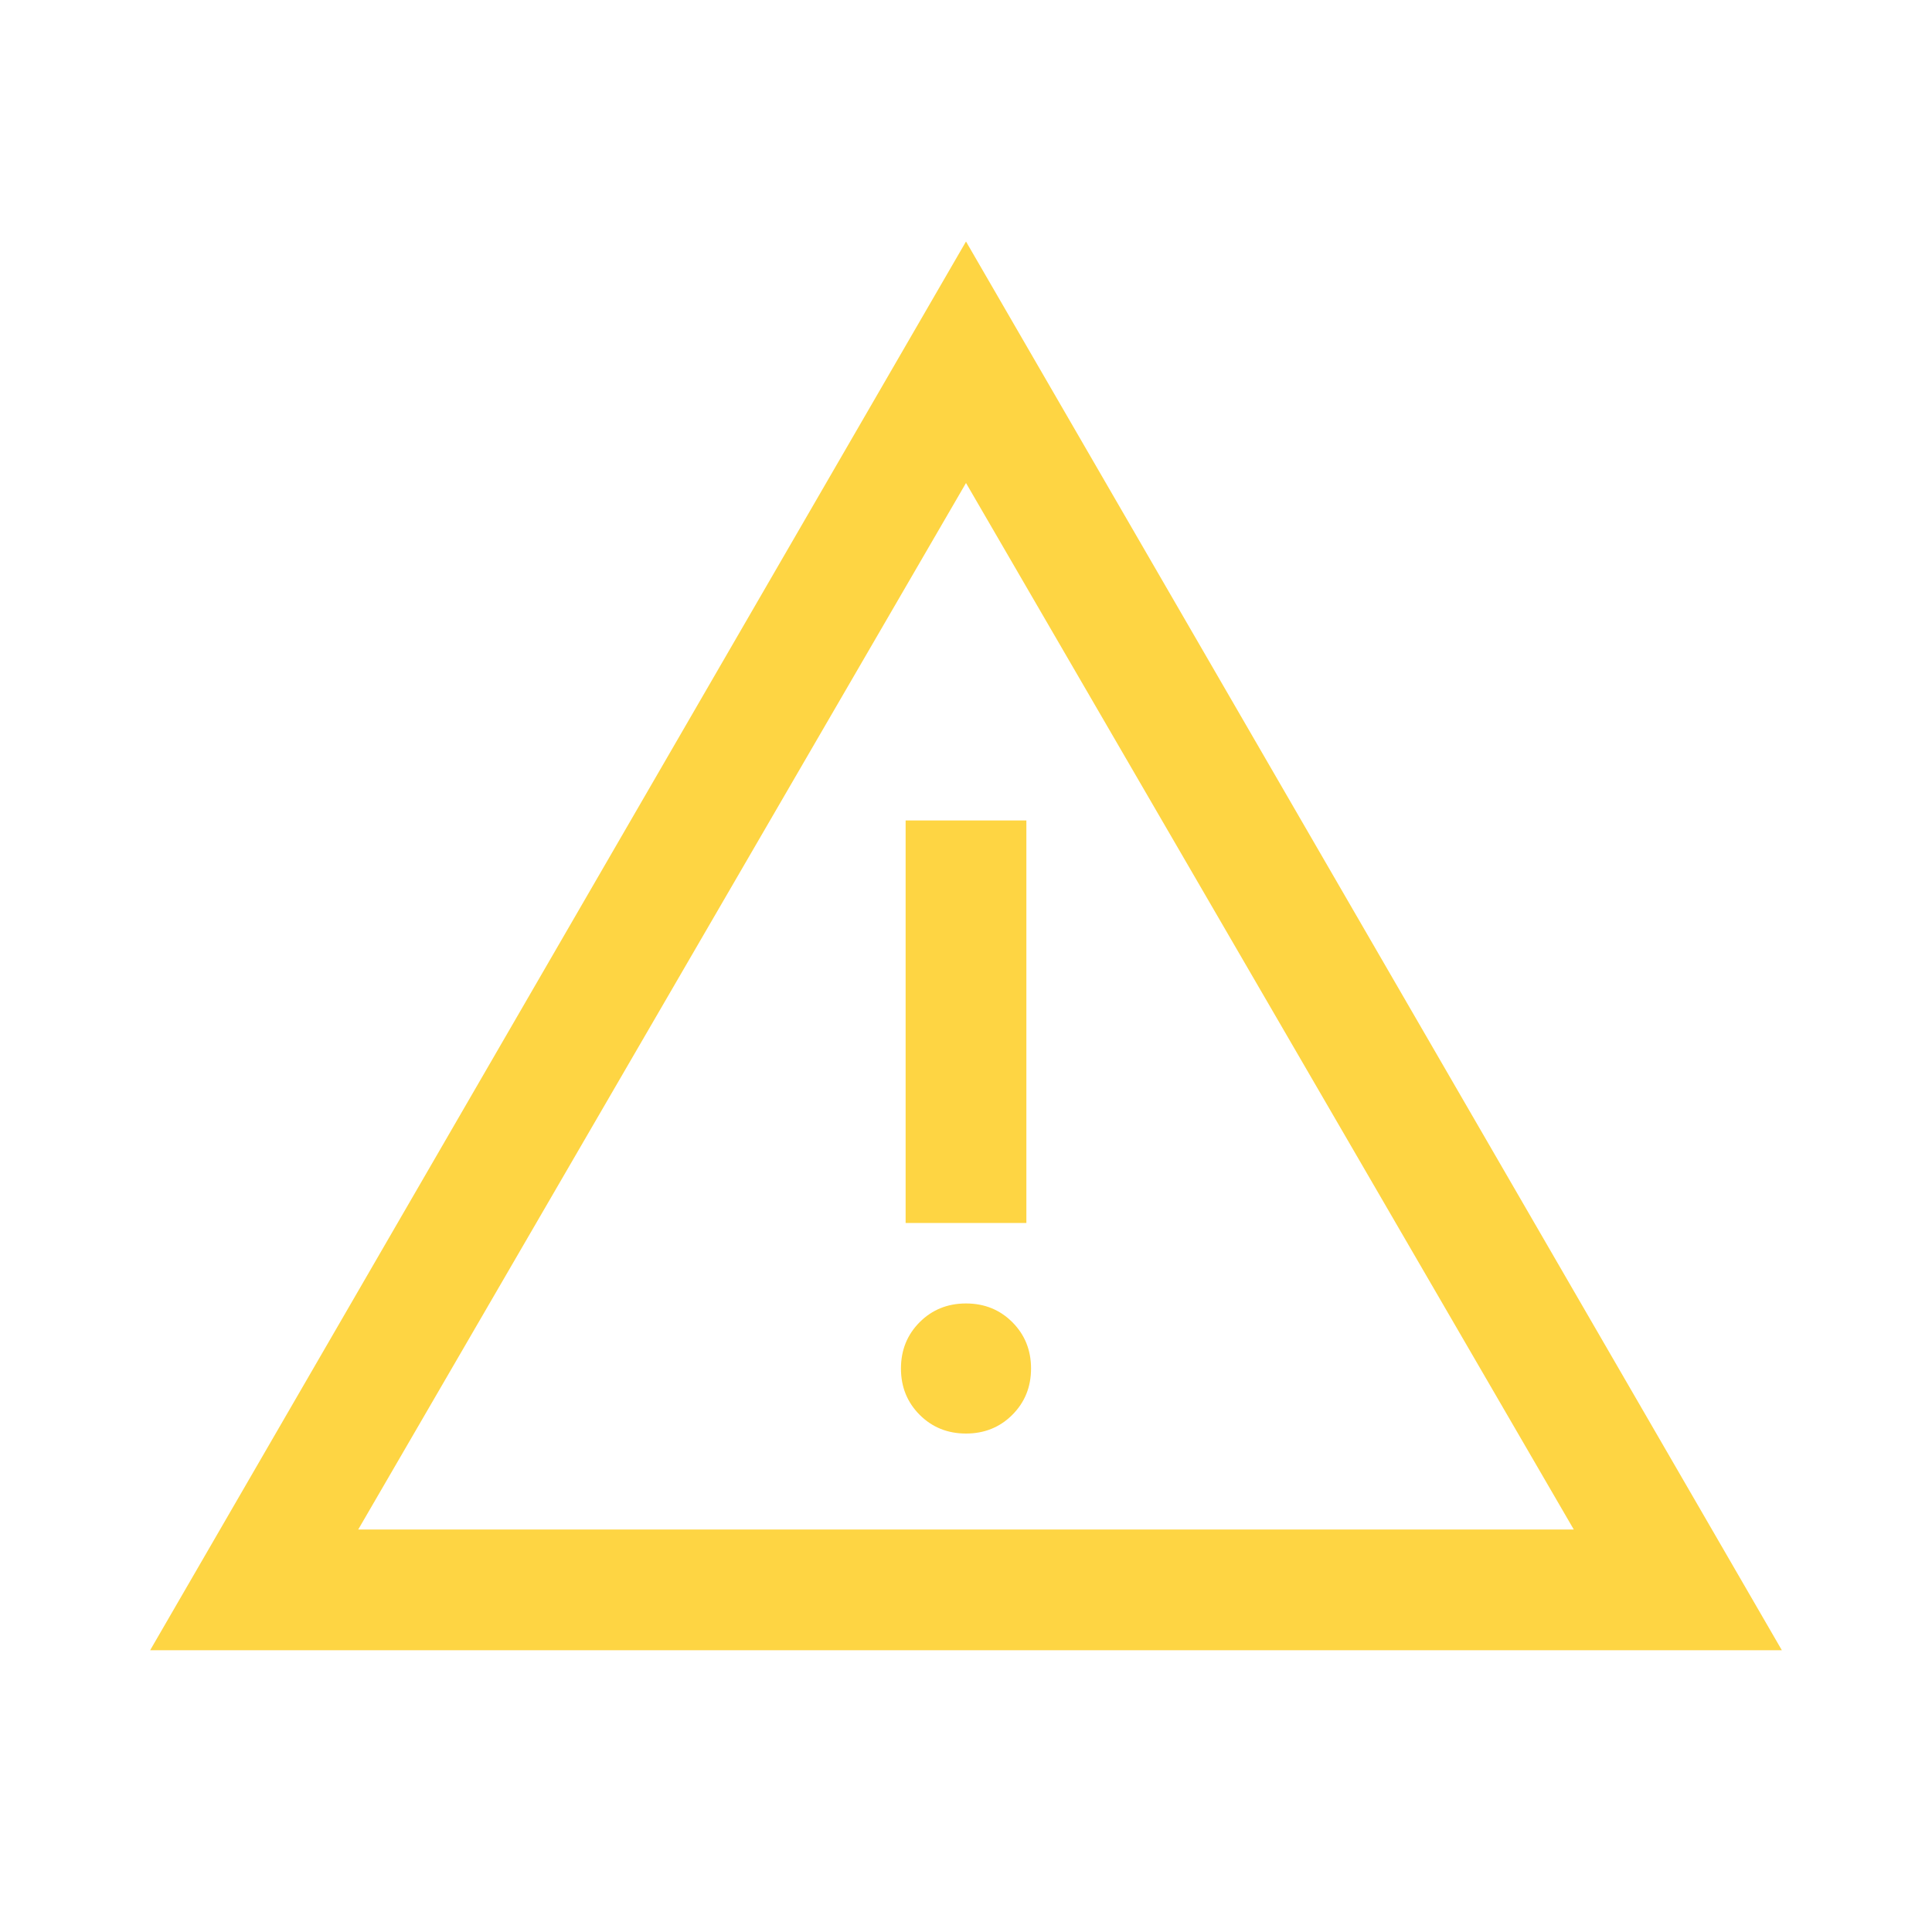
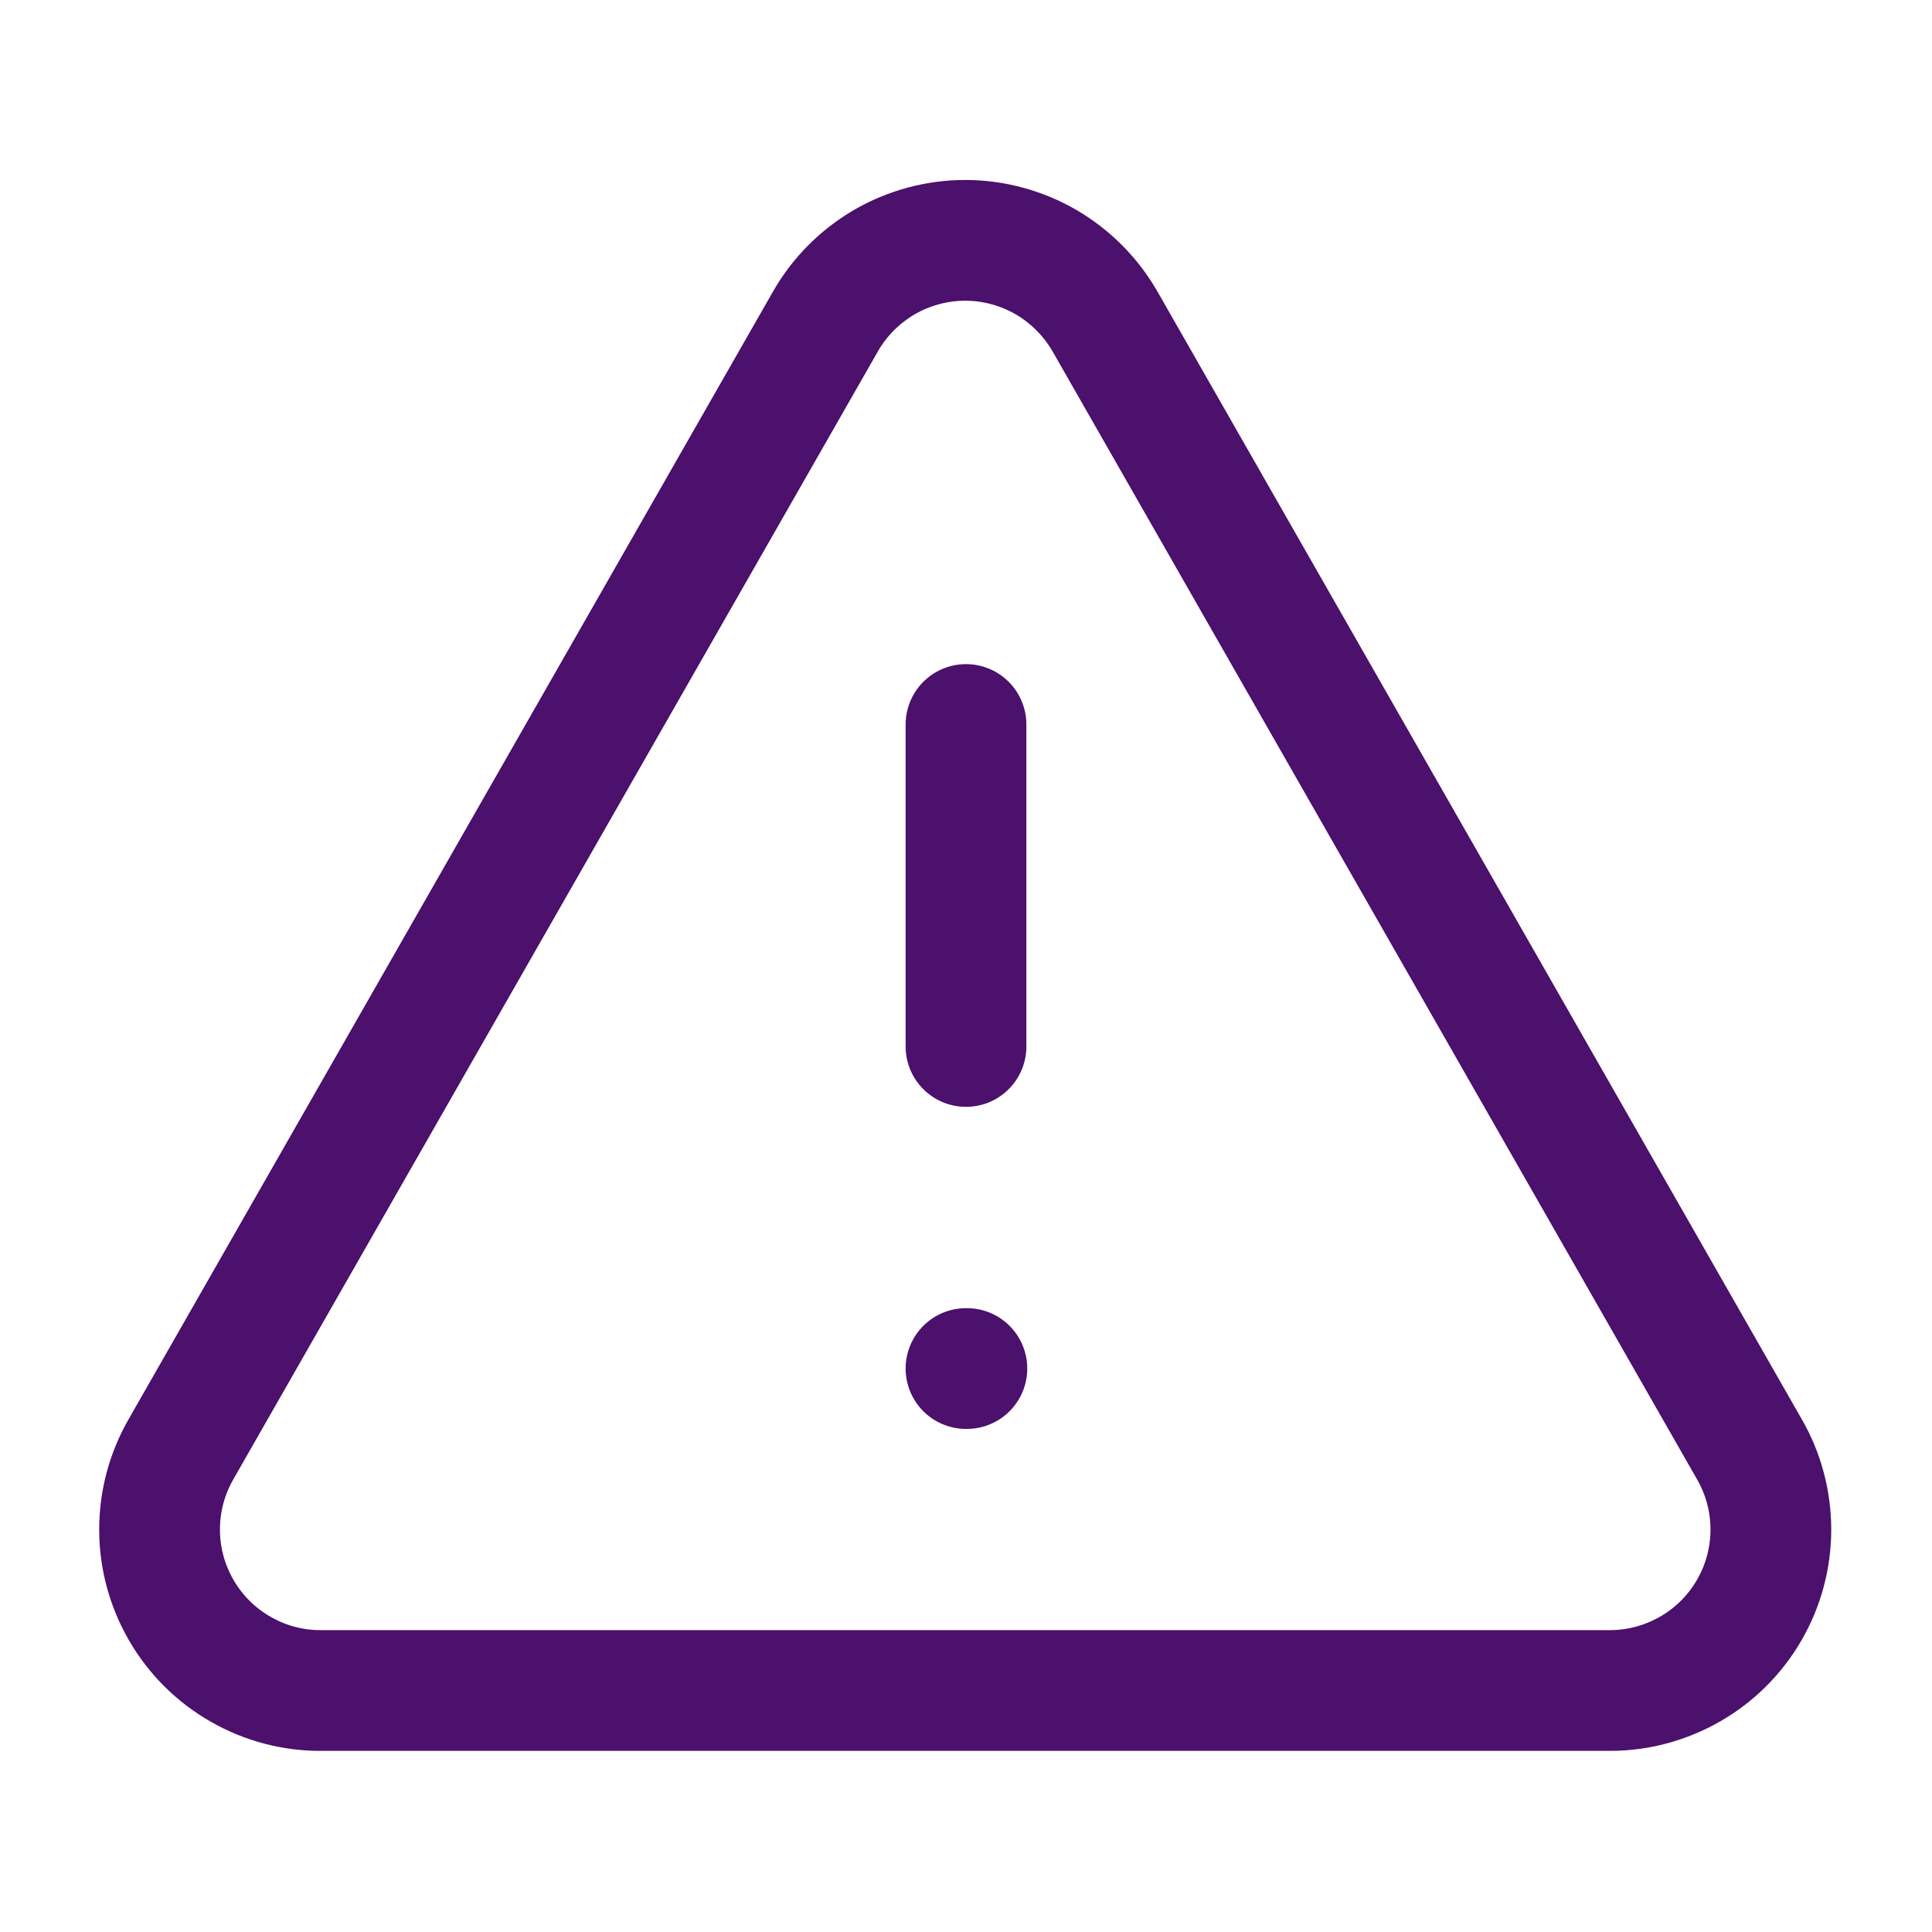
- <svg xmlns="http://www.w3.org/2000/svg" height="24" width="24">
-   <g clip-path="url(#_clippath_0)">
-     <path d="M1.865,20.5L12,3L22.135,20.5H1.865ZM4.45,19H19.55L12,6L4.45,19ZM12,17.808C12.229,17.808 12.421,17.73 12.575,17.576C12.73,17.421 12.808,17.229 12.808,17C12.808,16.771 12.73,16.579 12.575,16.424C12.421,16.27 12.229,16.192 12,16.192C11.771,16.192 11.579,16.27 11.425,16.424C11.27,16.579 11.192,16.771 11.192,17C11.192,17.229 11.27,17.421 11.425,17.576C11.579,17.73 11.771,17.808 12,17.808ZM11.25,15.192H12.75V10.192H11.25V15.192Z" fill="#FED543" />
-   </g>
-   <defs id="svg-definitions">
-     <clipPath id="_clippath_0">
-       <path d="M0,0h24v24h-24z" />
-     </clipPath>
-   </defs>
+ <svg xmlns="http://www.w3.org/2000/svg" width="20" height="20" viewBox="0 0 20 20" fill="none">
+   <path d="M18.108 15L11.442 3.333C11.296 3.077 11.085 2.864 10.831 2.715C10.576 2.567 10.286 2.488 9.992 2.488C9.697 2.488 9.407 2.567 9.152 2.715C8.898 2.864 8.687 3.077 8.542 3.333L1.875 15C1.728 15.255 1.651 15.543 1.652 15.837C1.652 16.131 1.731 16.419 1.879 16.673C2.027 16.927 2.239 17.137 2.495 17.282C2.75 17.428 3.039 17.503 3.333 17.5H16.667C16.959 17.5 17.246 17.422 17.499 17.276C17.753 17.13 17.963 16.919 18.109 16.666C18.255 16.413 18.332 16.125 18.332 15.833C18.331 15.54 18.255 15.253 18.108 15Z" stroke="#4C106D" stroke-width="1.25" stroke-linecap="round" stroke-linejoin="round" />
+   <path d="M10 7.5V10.833" stroke="#4C106D" stroke-width="1.25" stroke-linecap="round" stroke-linejoin="round" />
+   <path d="M10 14.167H10.009" stroke="#4C106D" stroke-width="1.25" stroke-linecap="round" stroke-linejoin="round" />
</svg>
